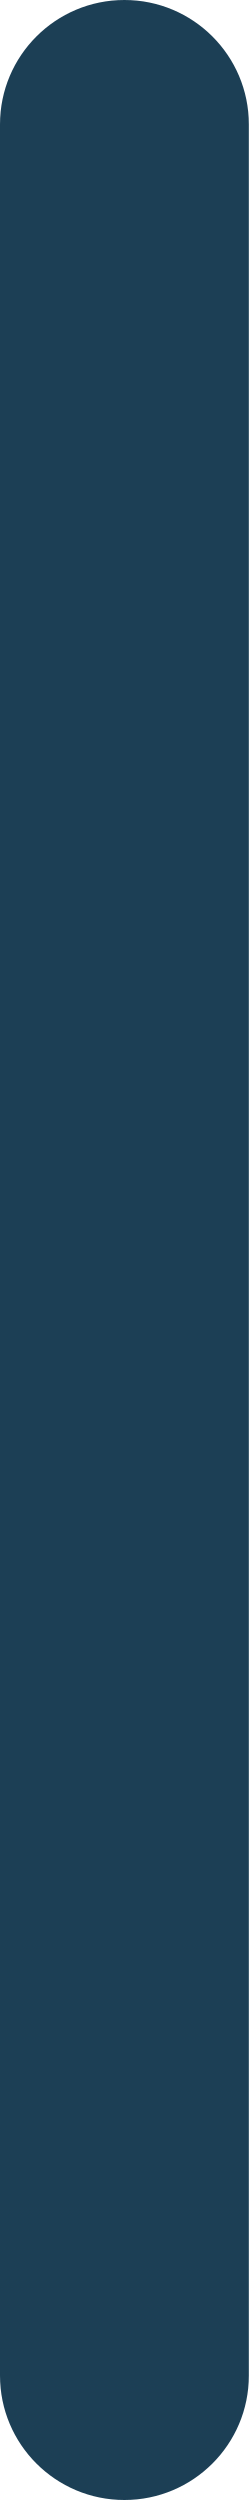
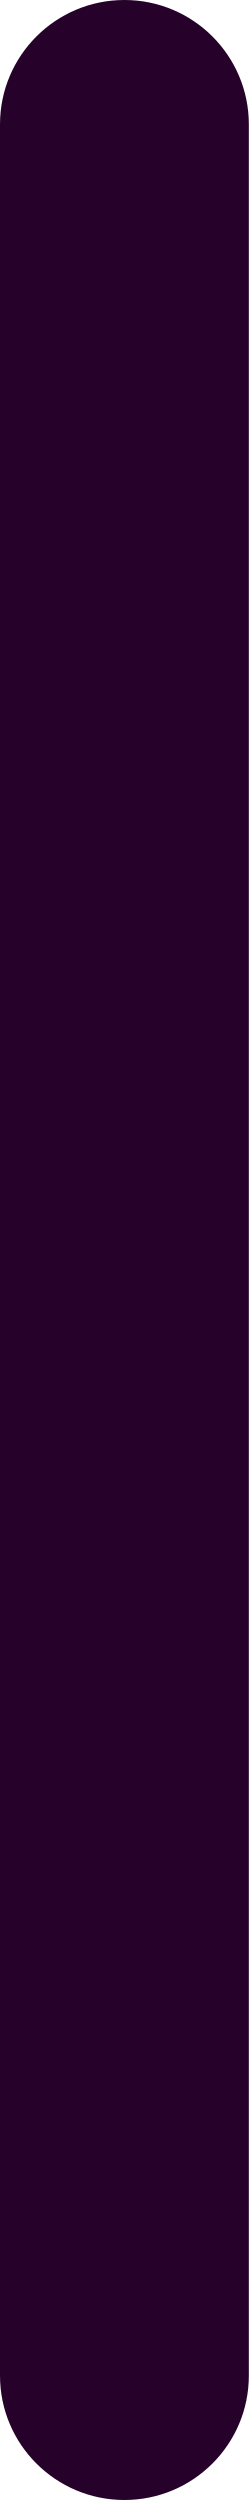
<svg xmlns="http://www.w3.org/2000/svg" width="5.166" height="51.901" viewBox="0 0 5.166 51.901">
  <defs>
    <style>
      .cls-1 {
-         fill: #1c3f55;
+         fill: #260129;
      }
    </style>
  </defs>
  <rect id="Rectangle_33" data-name="Rectangle 33" class="cls-1" width="5.166" height="51.901" rx="2.583" />
</svg>
